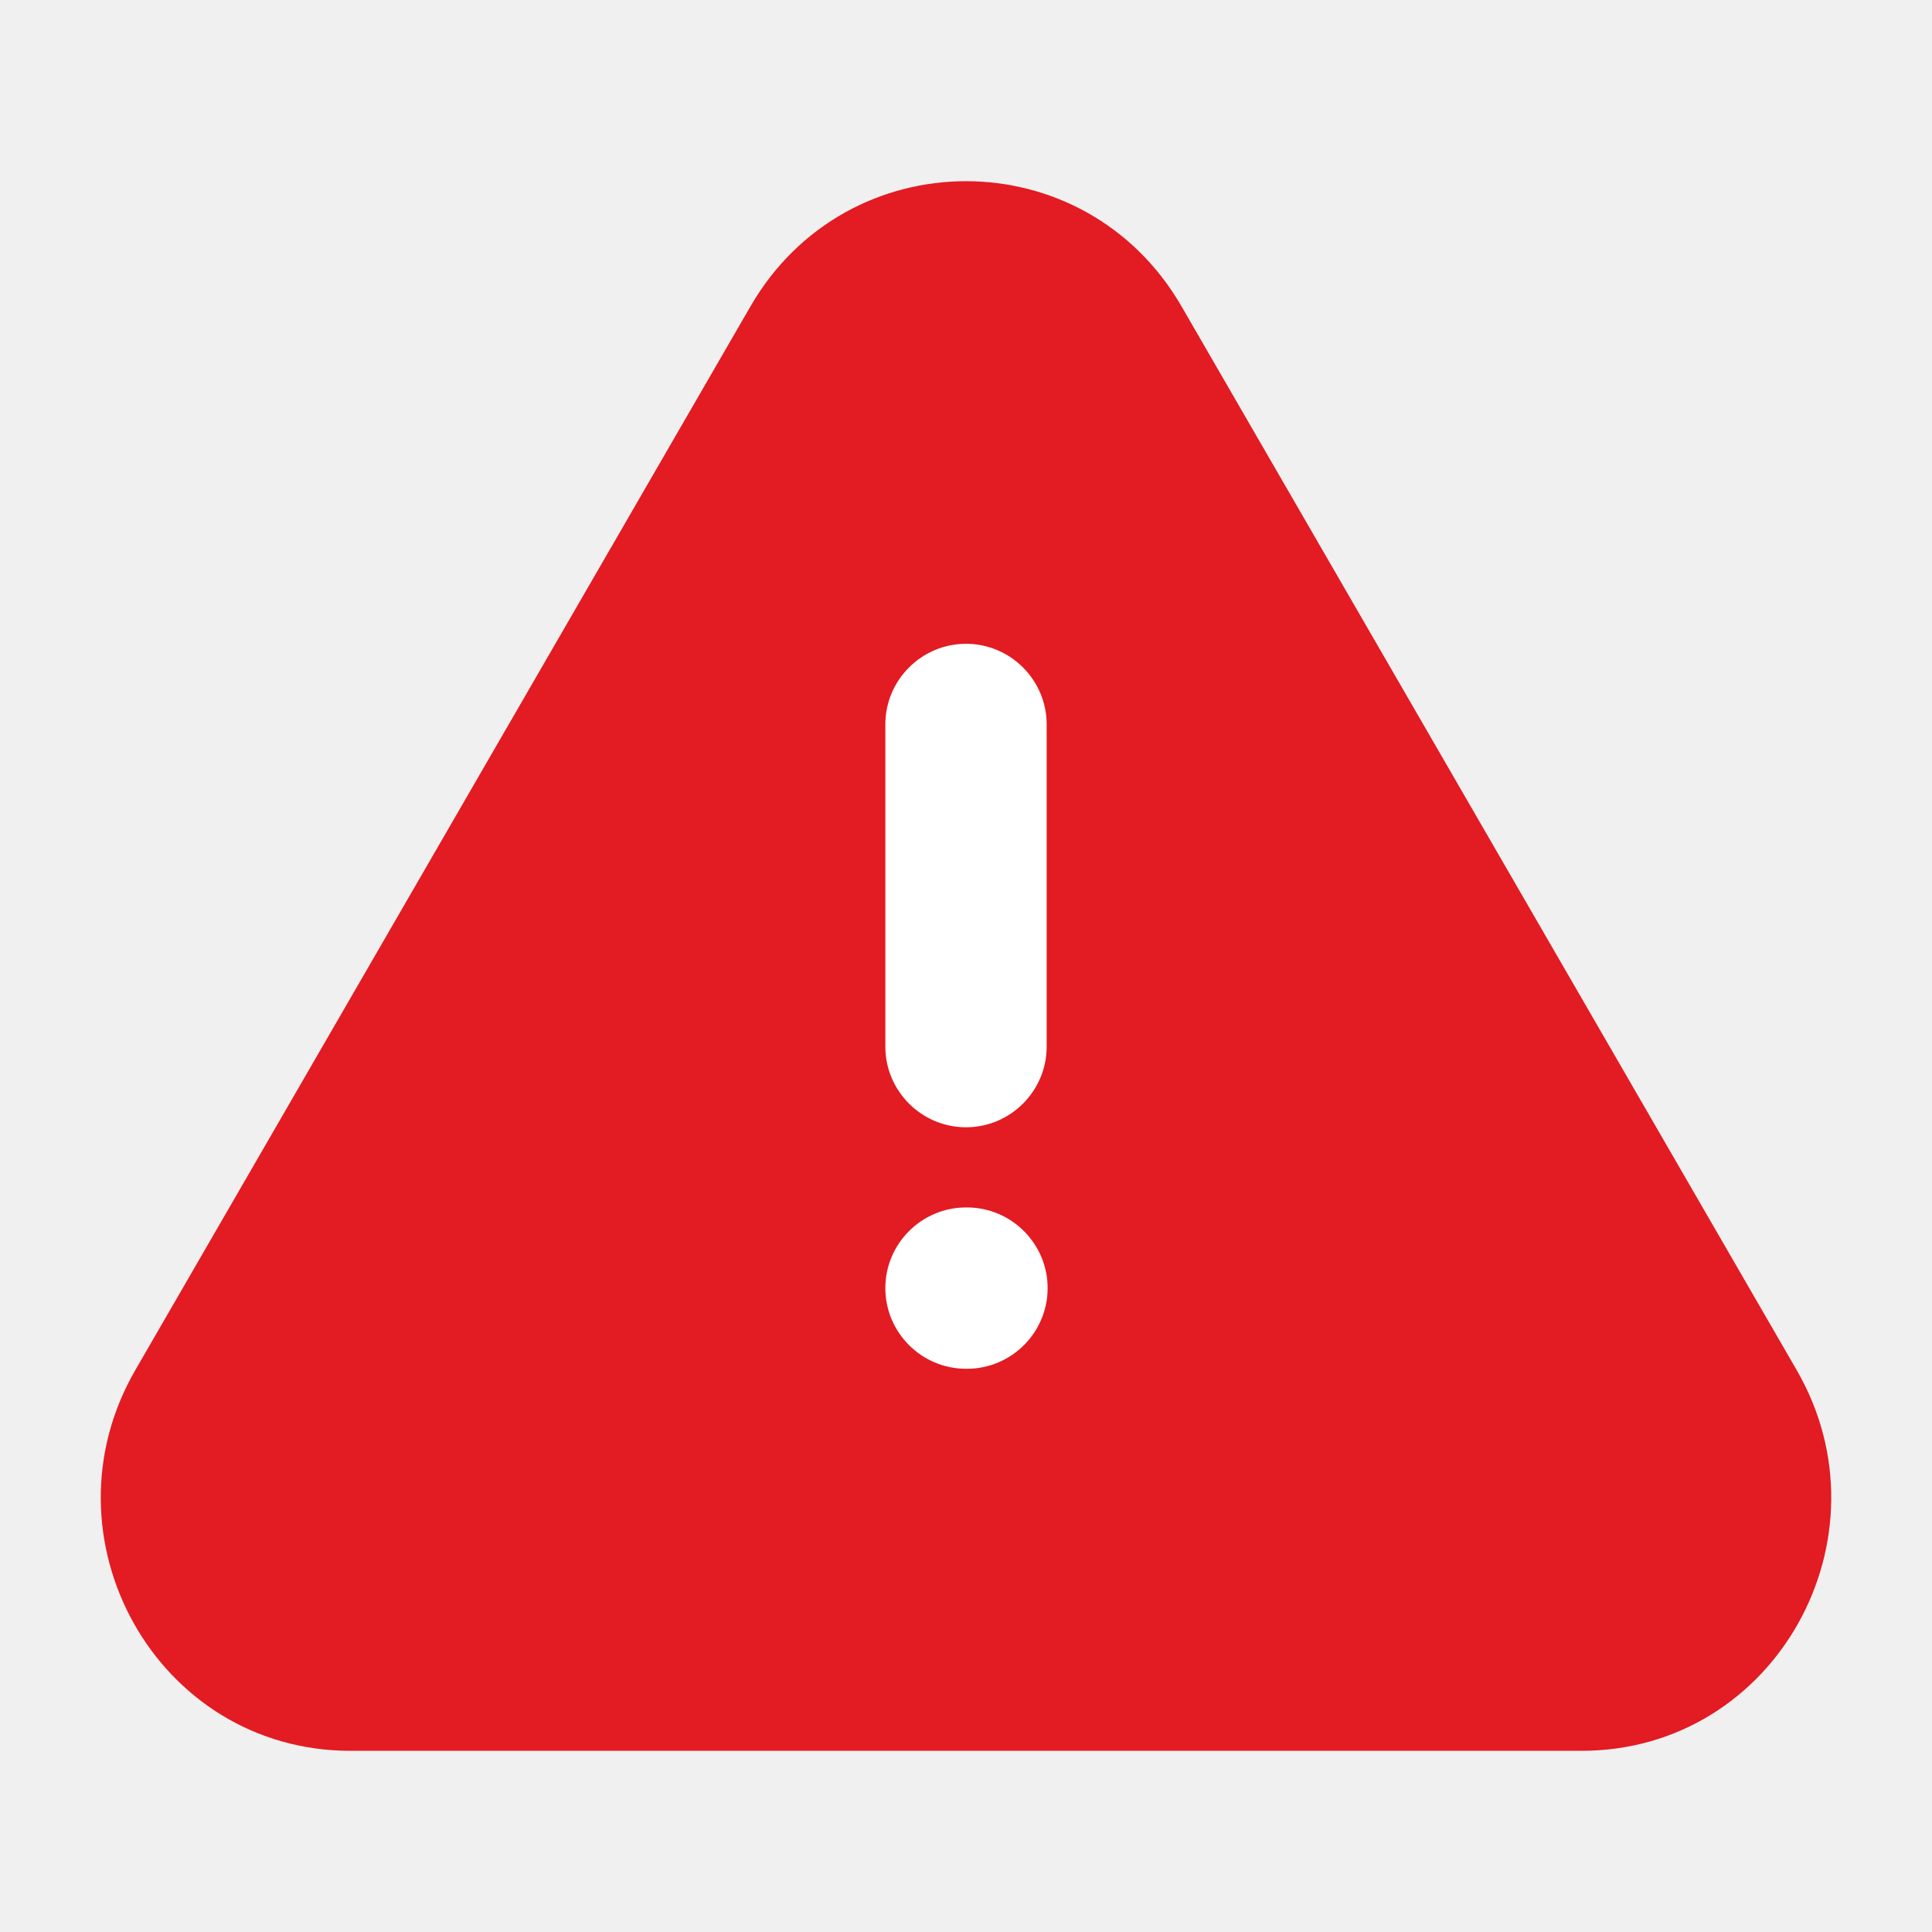
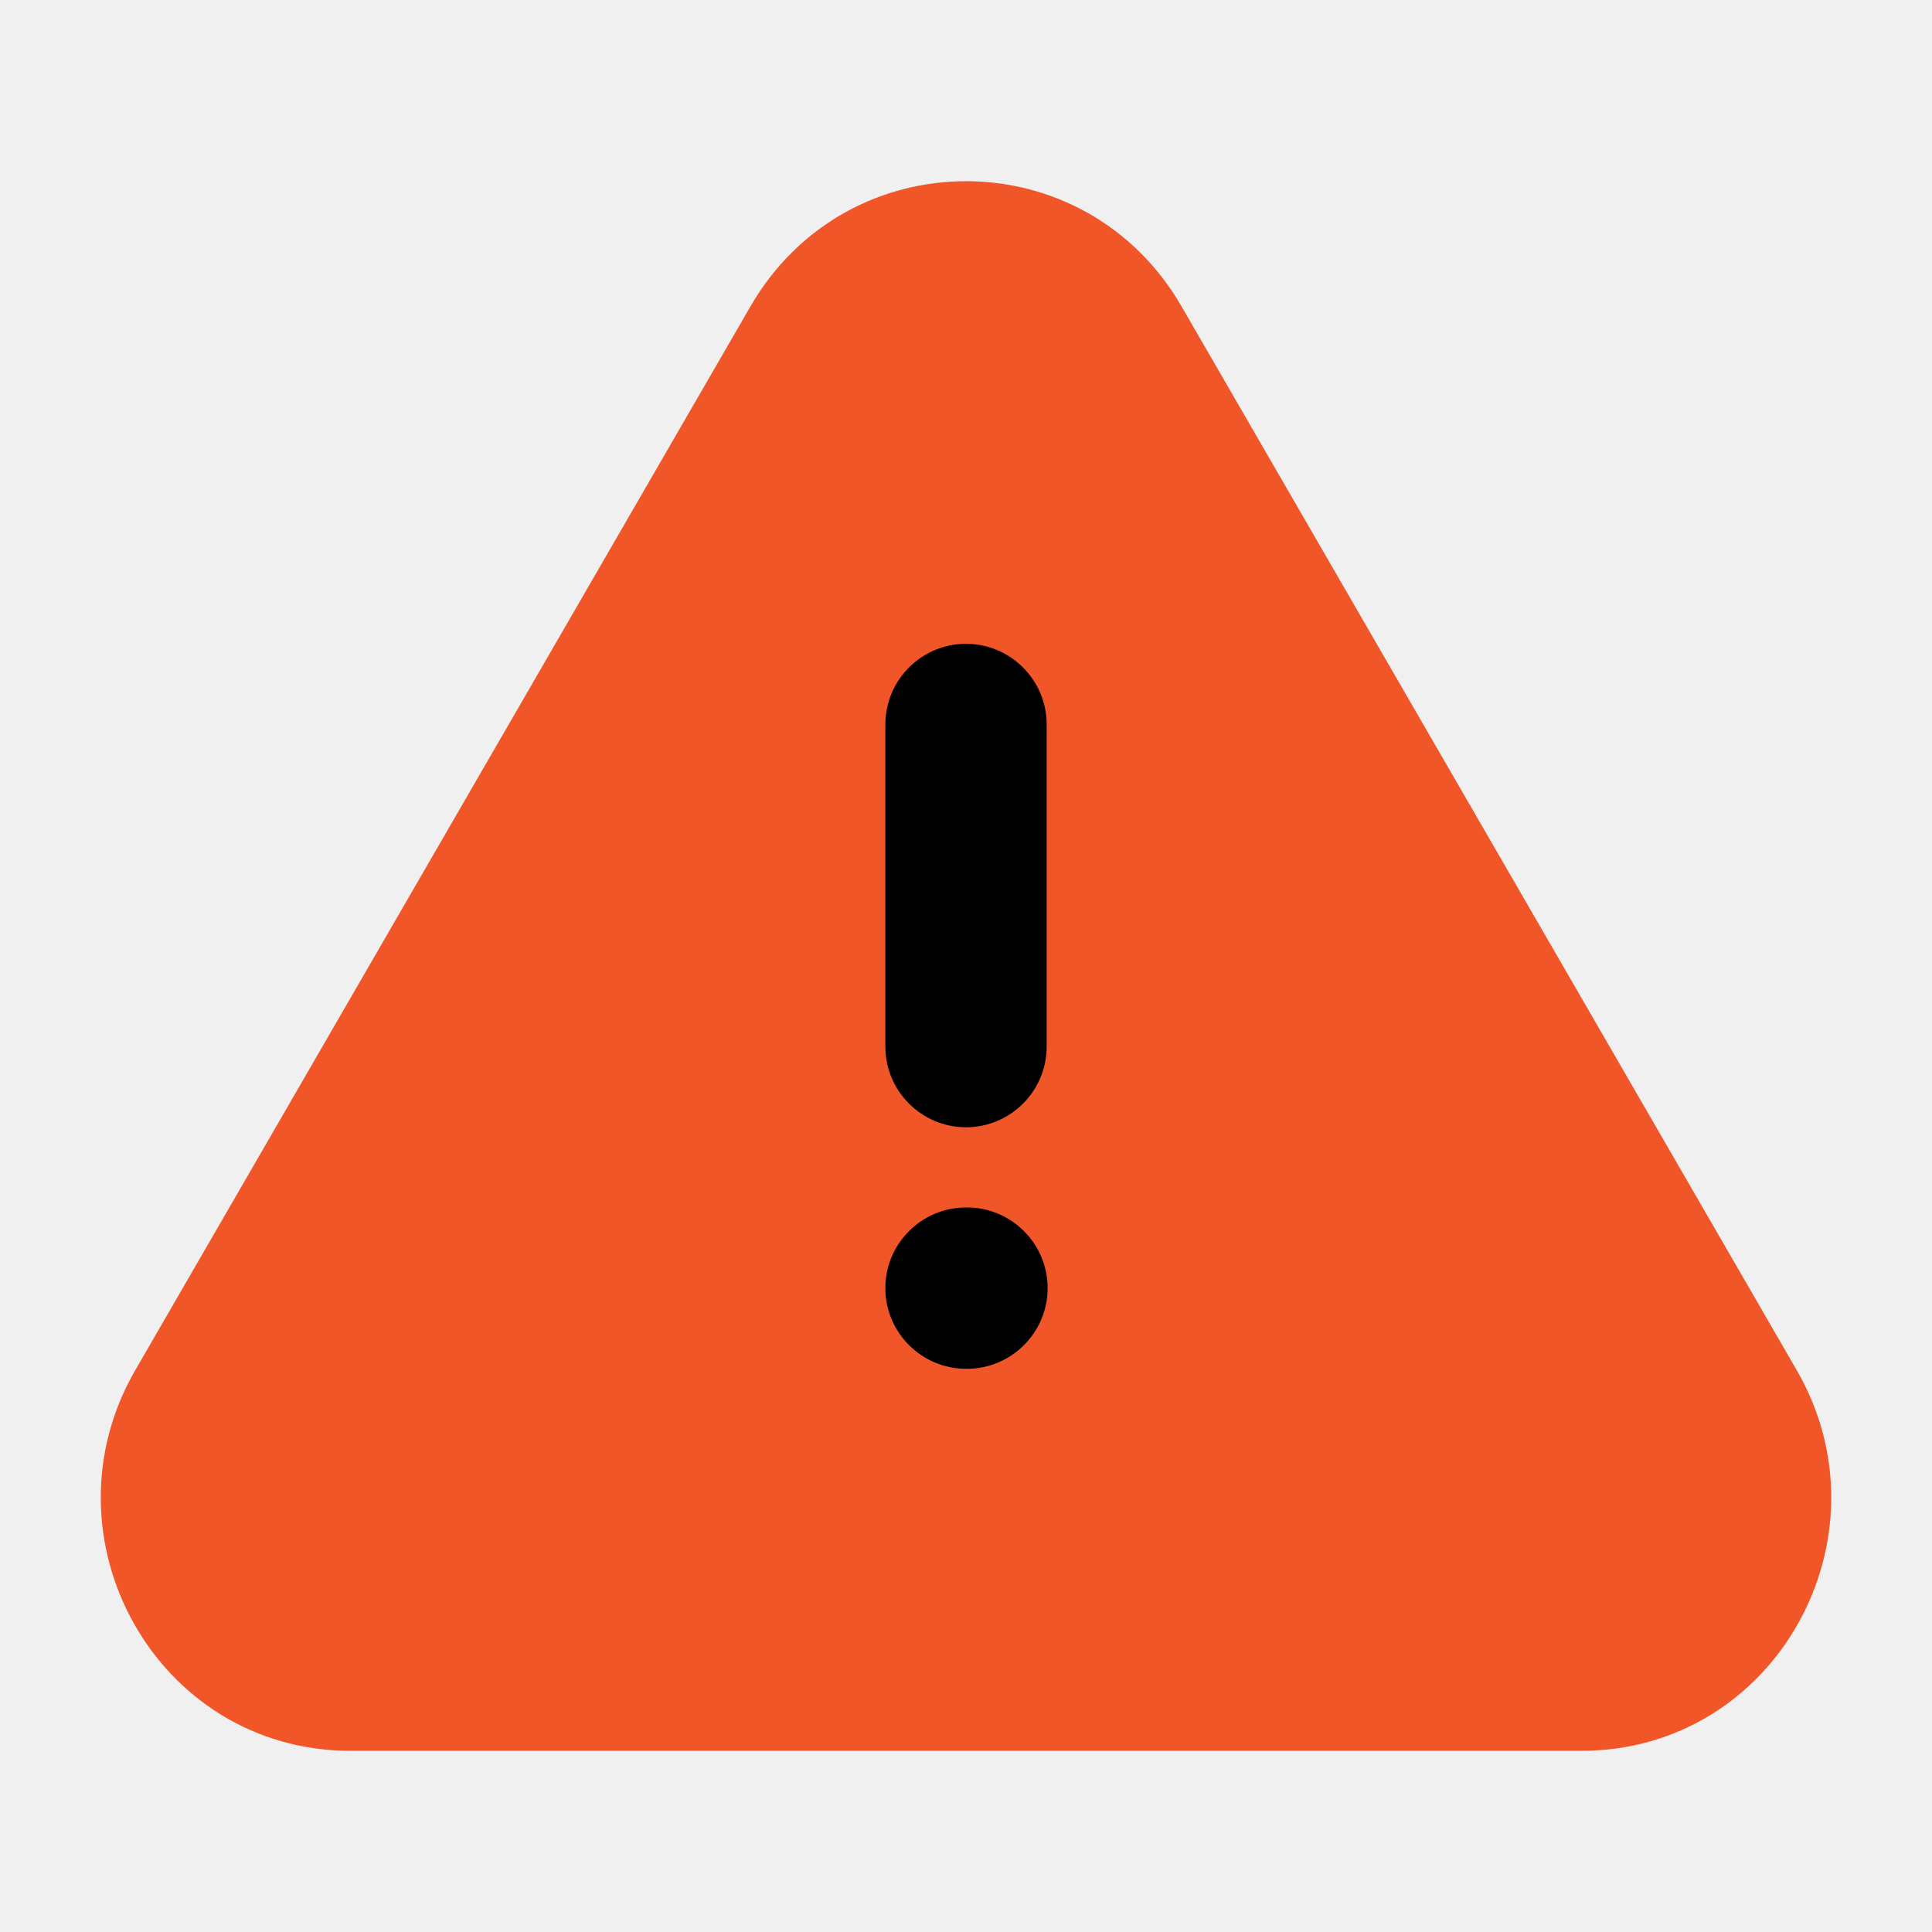
<svg xmlns="http://www.w3.org/2000/svg" width="40" height="40" viewBox="0 0 40 40" fill="none">
-   <rect x="15.982" y="10" width="8.036" height="20" fill="white" />
-   <path fill-rule="evenodd" clip-rule="evenodd" d="M15.54 6.339C17.54 2.889 22.46 2.889 24.46 6.339L37.2 28.369C39.2 31.829 36.77 36.249 32.74 36.249H7.26C3.23 36.249 0.8 31.829 2.8 28.369L15.54 6.339ZM18.33 26.669C18.33 25.749 19.08 24.999 20 24.999H20.02C20.94 24.999 21.69 25.749 21.69 26.669C21.69 27.589 20.94 28.339 20.02 28.339H20C19.08 28.339 18.33 27.589 18.33 26.669ZM21.67 14.999C21.67 14.079 20.92 13.329 20 13.329C19.08 13.329 18.33 14.079 18.33 14.999V21.669C18.33 22.589 19.08 23.339 20 23.339C20.92 23.339 21.67 22.589 21.67 21.669V14.999Z" fill="#E31B22" />
+   <rect x="15.982" y="10" width="8.036" height="20" fill="black" />
+   <path fill-rule="evenodd" clip-rule="evenodd" d="M15.54 6.339C17.54 2.889 22.46 2.889 24.46 6.339L37.2 28.369C39.2 31.829 36.77 36.249 32.74 36.249H7.26C3.23 36.249 0.8 31.829 2.8 28.369L15.54 6.339ZM18.33 26.669C18.33 25.749 19.08 24.999 20 24.999H20.02C20.94 24.999 21.69 25.749 21.69 26.669C21.69 27.589 20.94 28.339 20.02 28.339H20C19.08 28.339 18.33 27.589 18.33 26.669ZM21.67 14.999C21.67 14.079 20.92 13.329 20 13.329C19.08 13.329 18.33 14.079 18.33 14.999V21.669C18.33 22.589 19.08 23.339 20 23.339C20.92 23.339 21.67 22.589 21.67 21.669V14.999Z" fill="#F15629" />
</svg>
